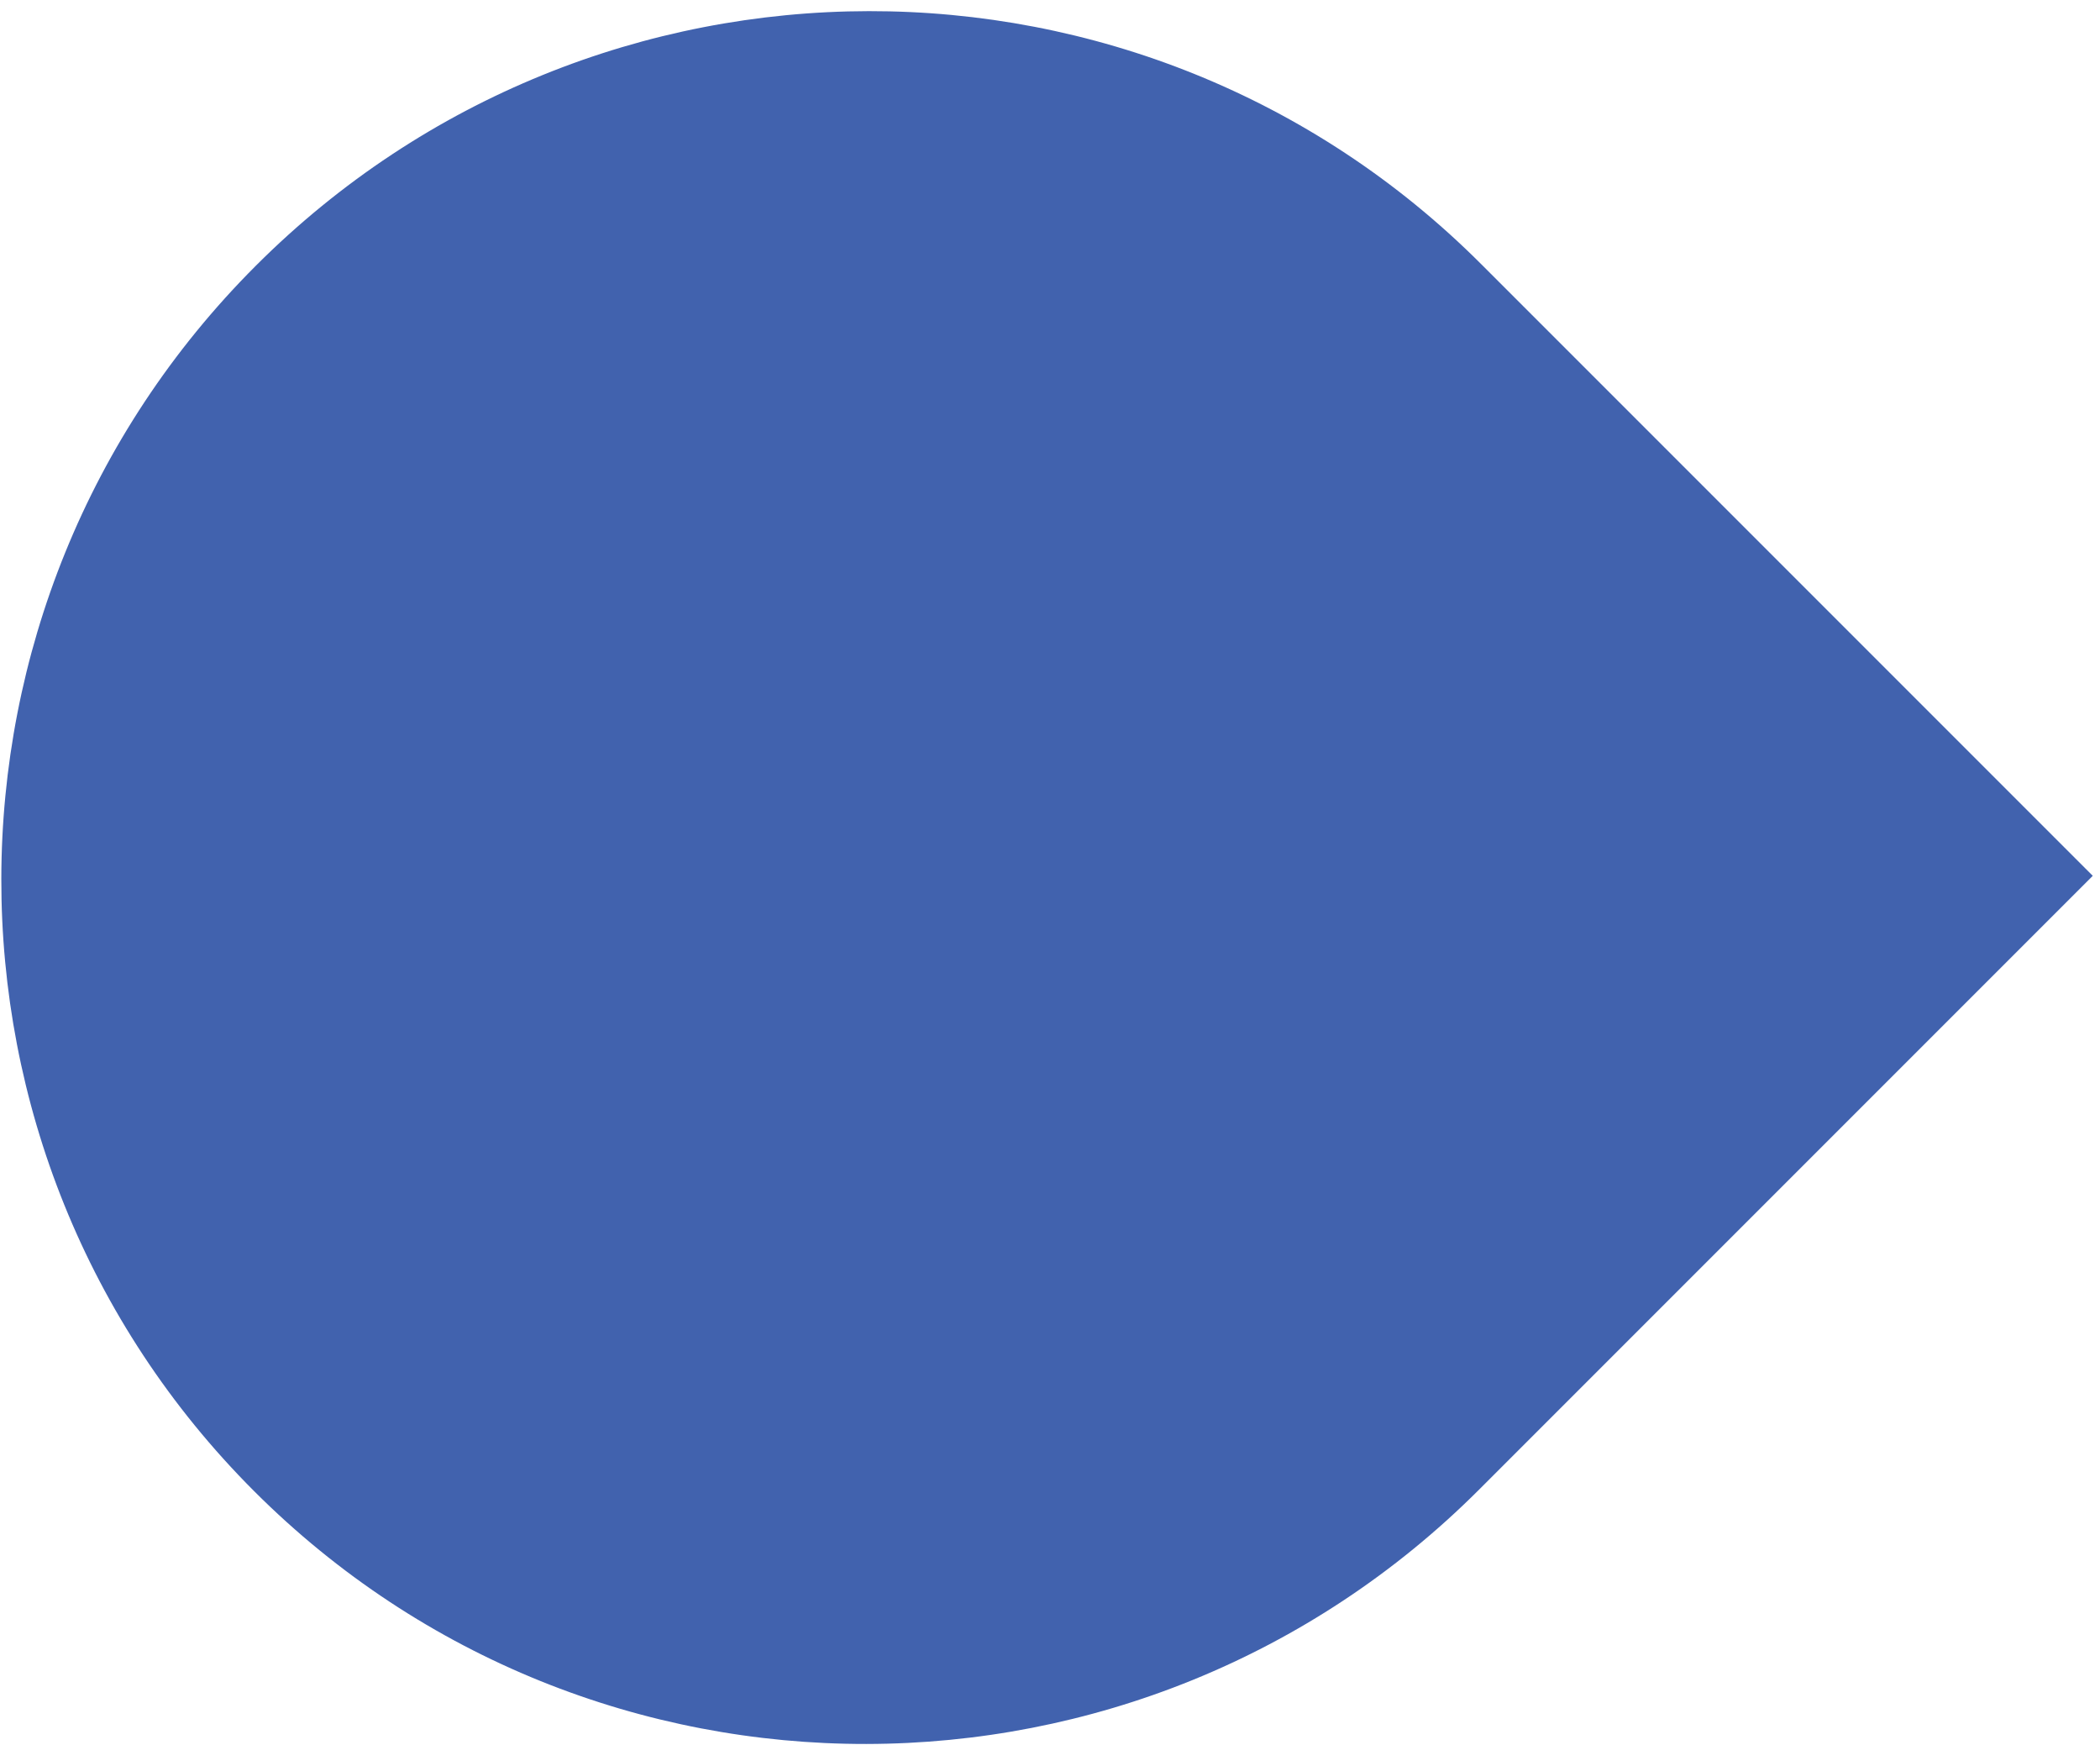
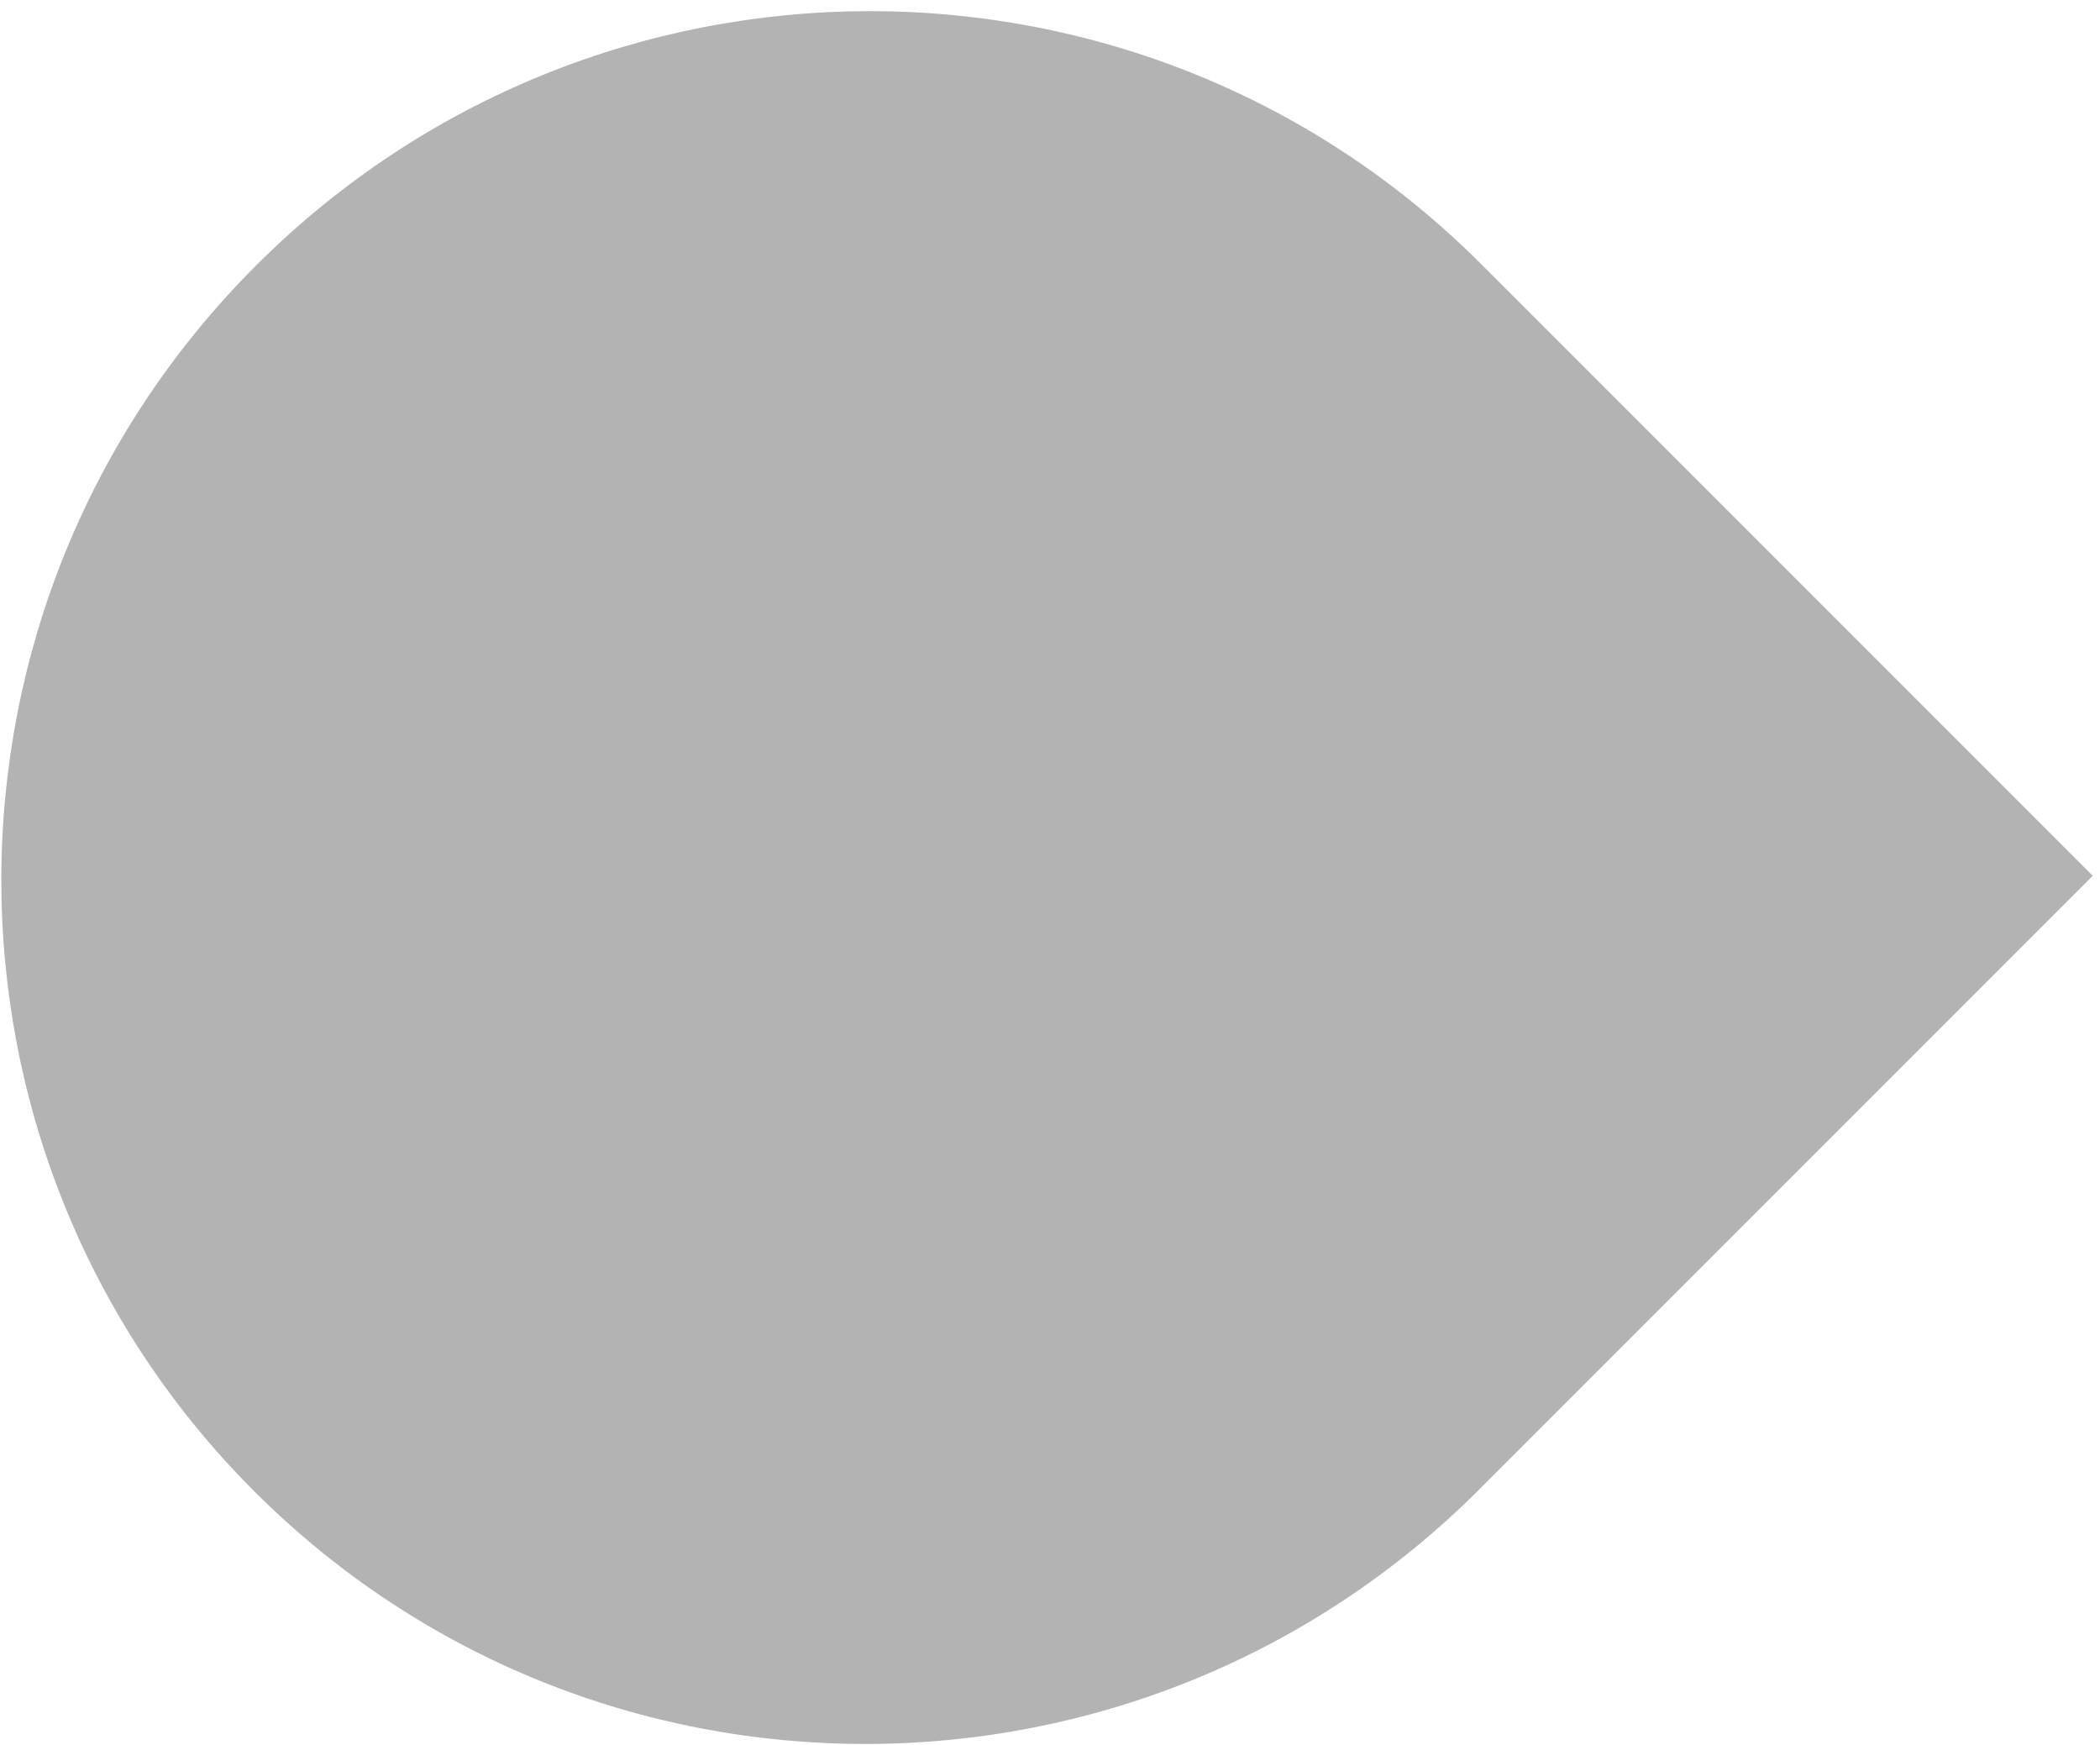
<svg xmlns="http://www.w3.org/2000/svg" width="171" height="142" viewBox="0 0 171 142" fill="none">
-   <path d="M20.692 121.399C-6.809 93.898 -6.746 49.211 20.833 21.633C48.411 -5.946 93.098 -6.009 120.599 21.492L170.411 71.304L120.457 121.258C92.879 148.836 48.192 148.899 20.692 121.399Z" fill="#4162AE" />
+   <path d="M20.692 121.399C-6.809 93.898 -6.746 49.211 20.833 21.633C48.411 -5.946 93.098 -6.009 120.599 21.492L170.411 71.304L120.457 121.258C92.879 148.836 48.192 148.899 20.692 121.399Z" style="fill:currentColor; opacity:0.3" />
</svg>
